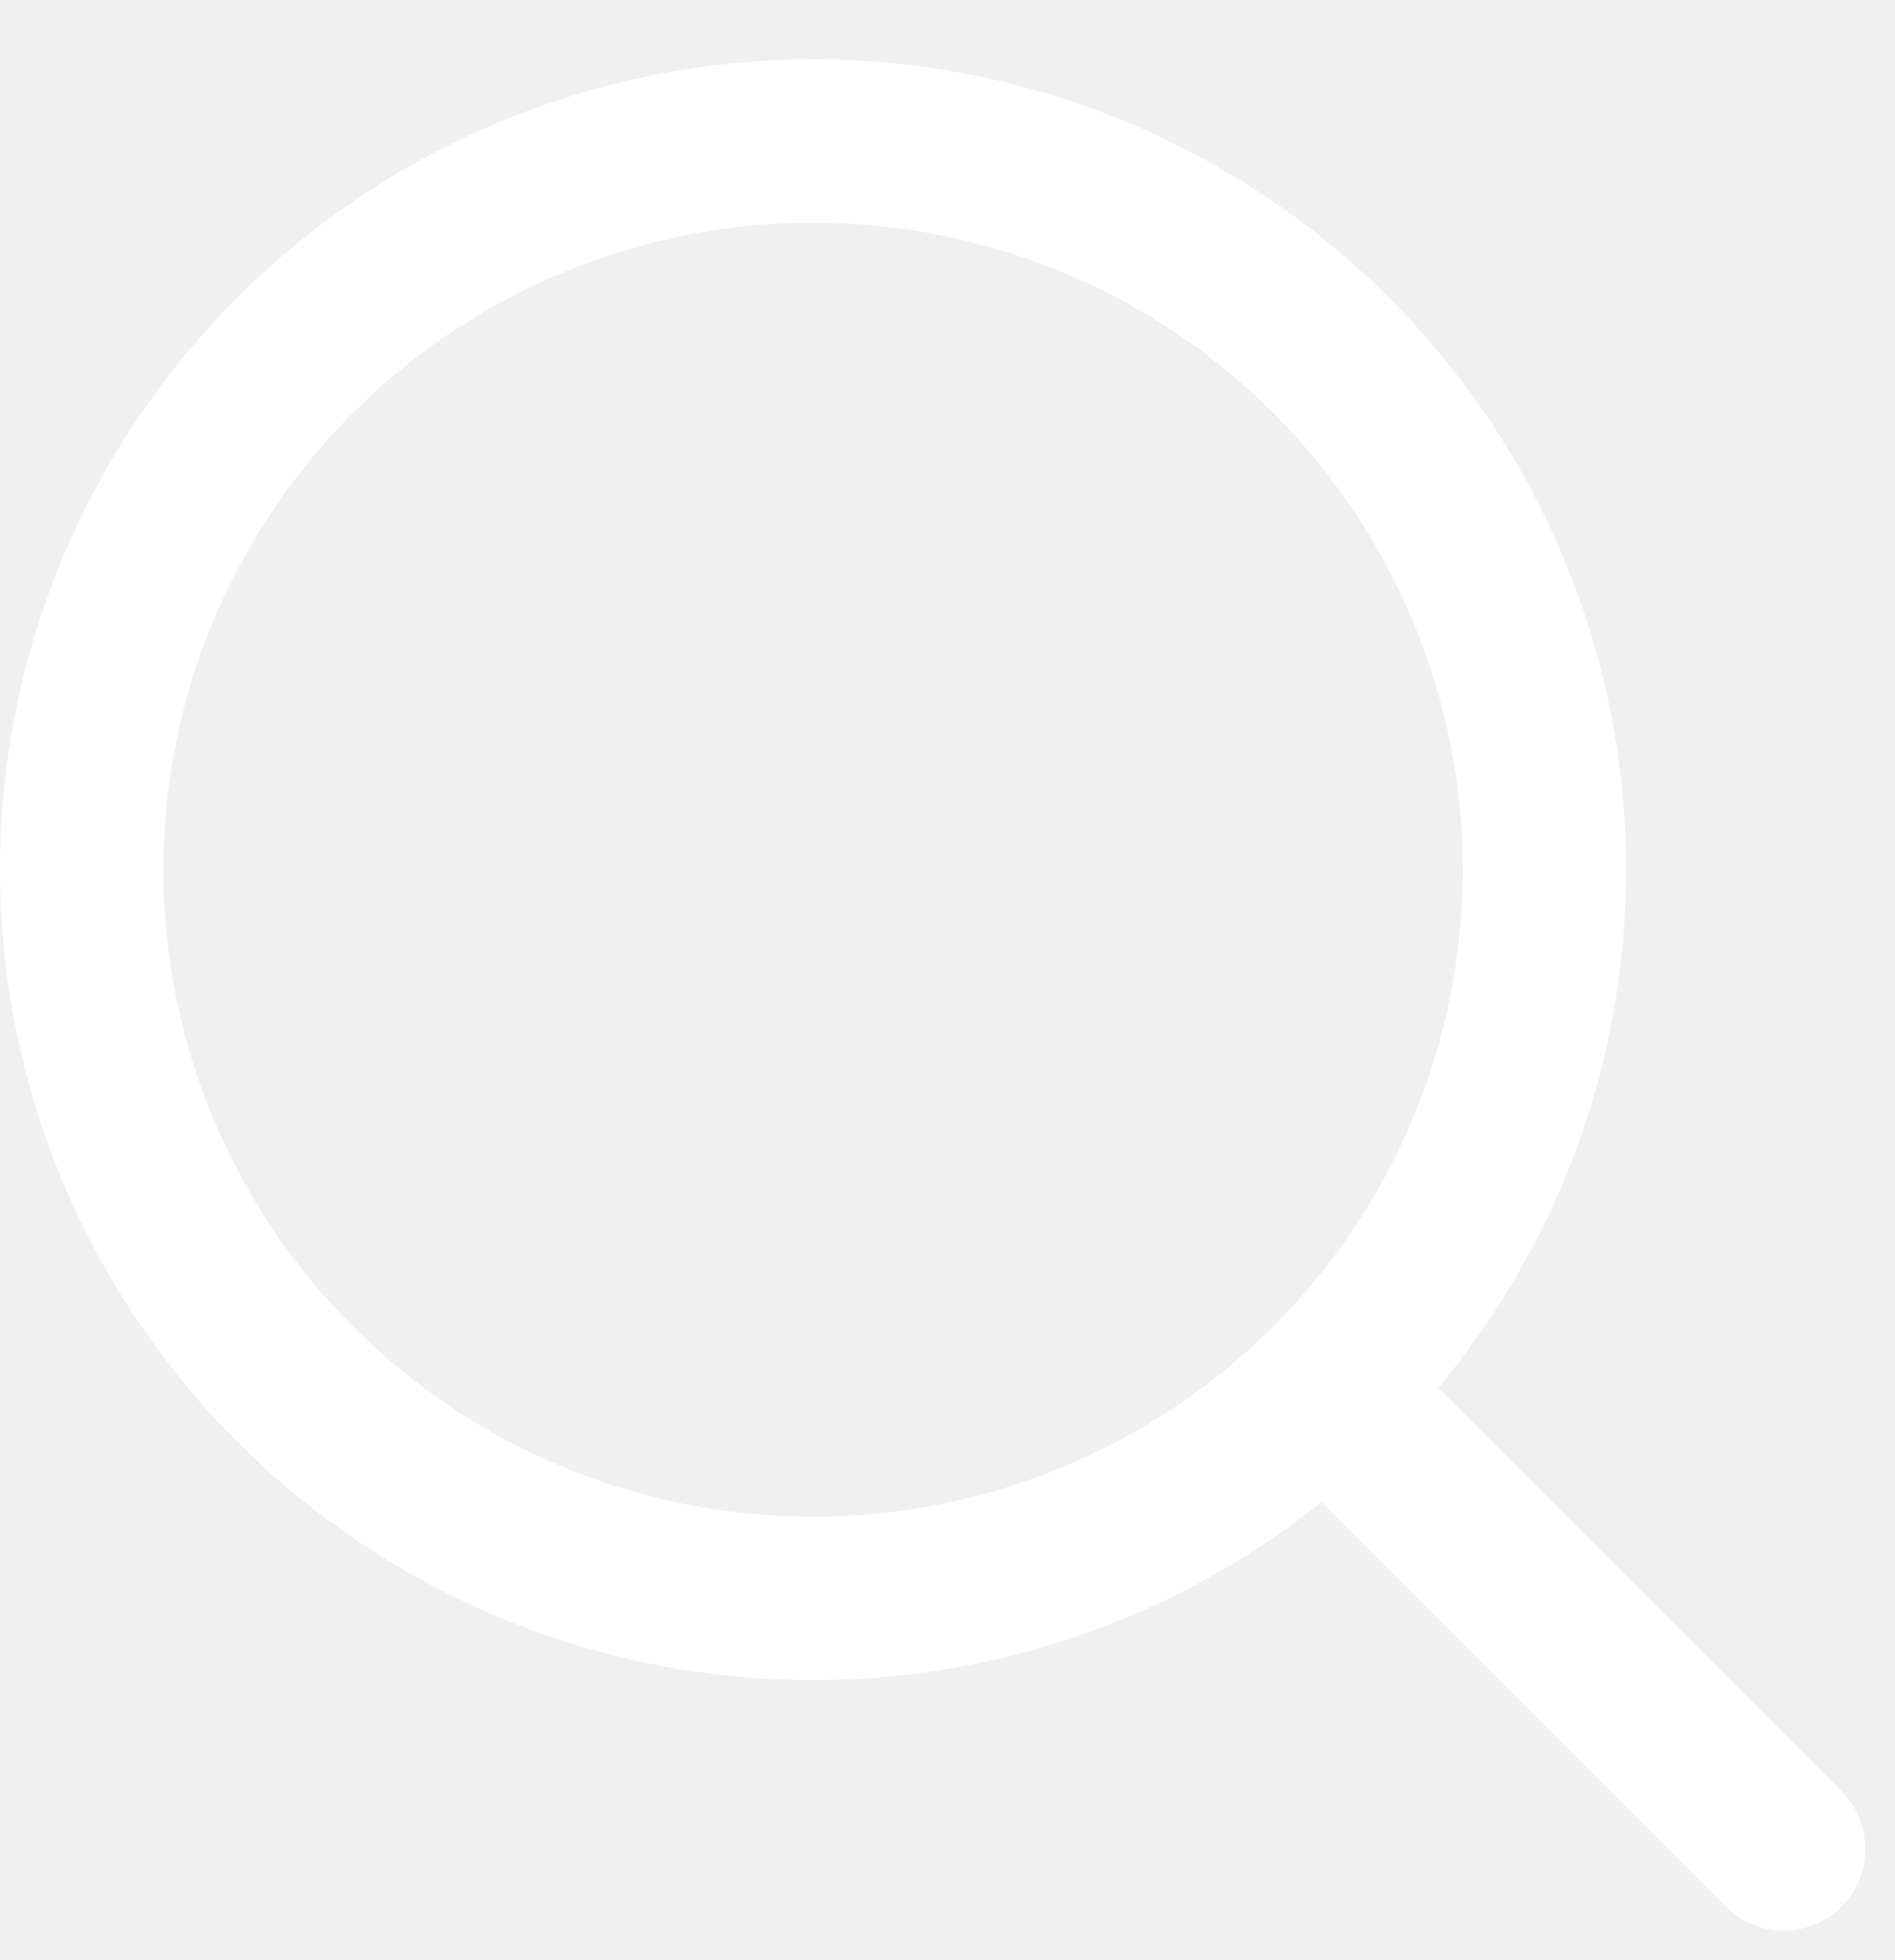
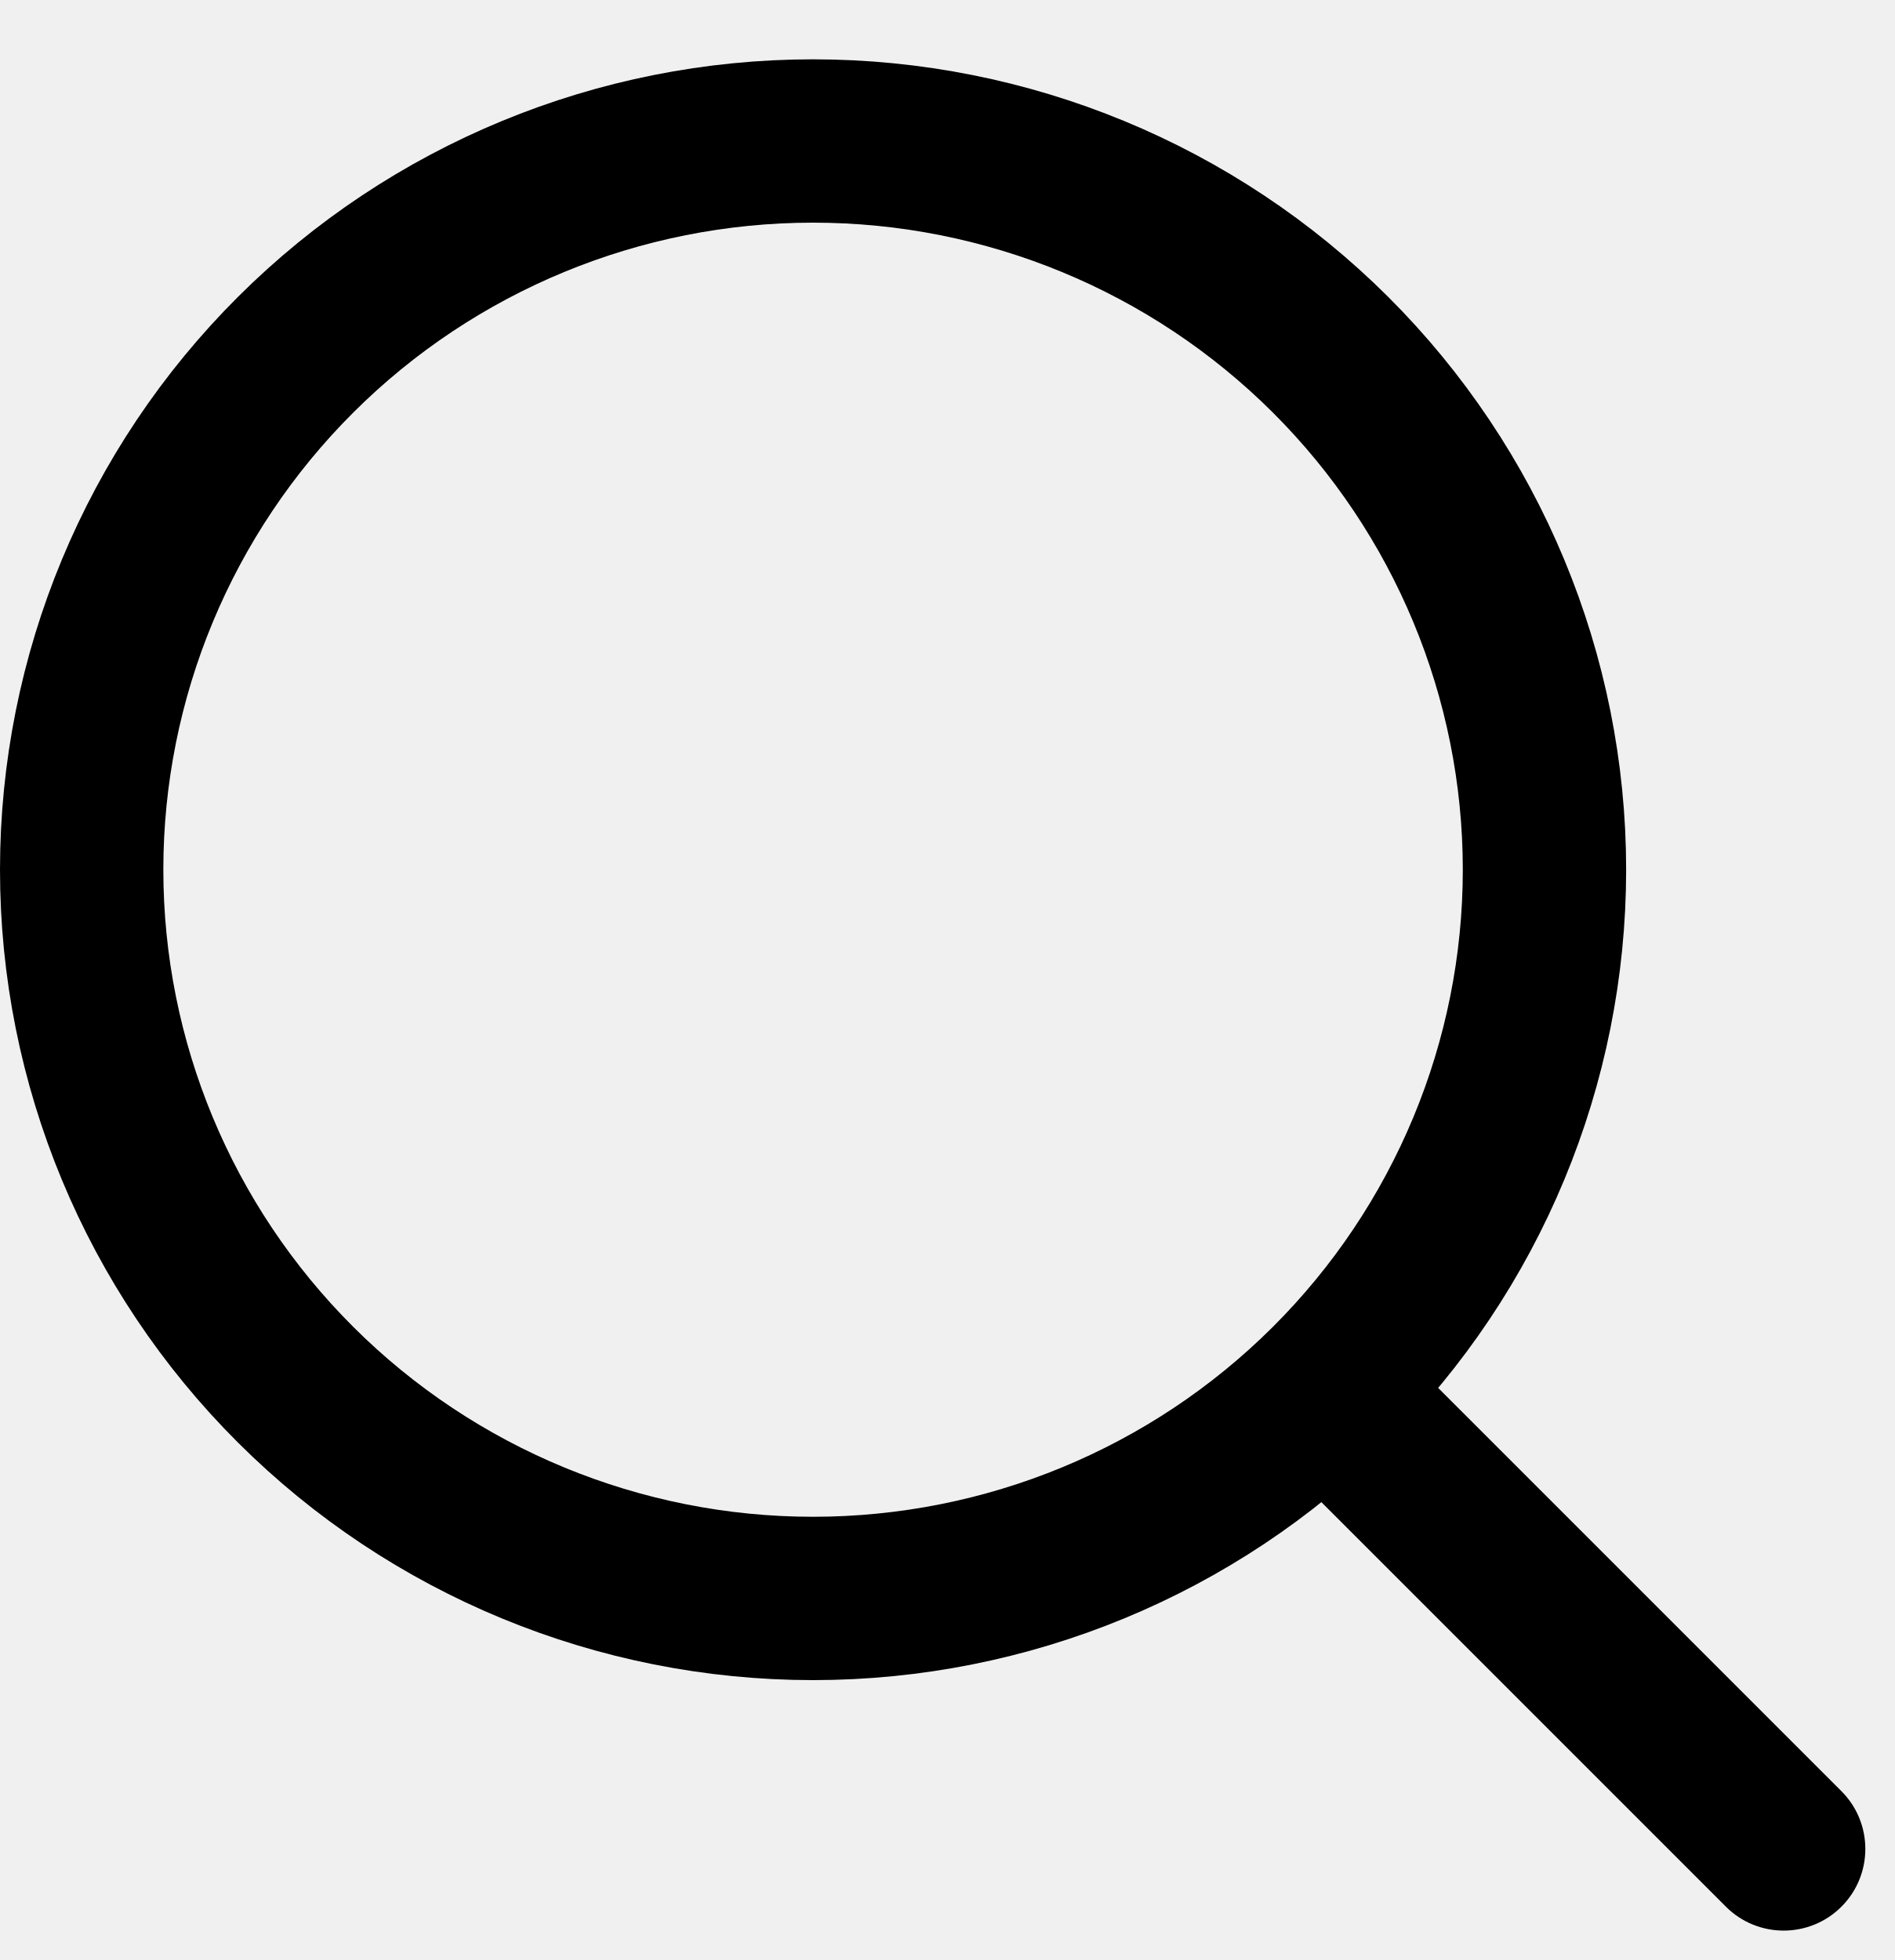
<svg xmlns="http://www.w3.org/2000/svg" width="29" height="30" viewBox="0 0 29 30" fill="none">
-   <path d="M4.527 21.197C2.428 19.105 1.25 16.269 1.25 13.312C1.25 10.355 2.428 7.519 4.527 5.427C6.626 3.334 9.474 2.158 12.444 2.158C15.415 2.158 18.262 3.334 20.362 5.427C22.46 7.519 23.639 10.355 23.639 13.312C23.639 16.269 22.46 19.105 20.362 21.197C18.262 23.29 15.415 24.466 12.444 24.466C9.474 24.466 6.626 23.29 4.527 21.197Z" stroke="white" stroke-width="2.5" stroke-linecap="round" stroke-linejoin="round" />
-   <path d="M26.416 29.184C26.904 29.672 27.696 29.672 28.184 29.184C28.672 28.696 28.672 27.904 28.184 27.416L26.416 29.184ZM19.416 22.184L26.416 29.184L28.184 27.416L21.184 20.416L19.416 22.184Z" fill="white" />
+   <path d="M4.527 21.197C2.428 19.105 1.25 16.269 1.25 13.312C1.25 10.355 2.428 7.519 4.527 5.427C6.626 3.334 9.474 2.158 12.444 2.158C15.415 2.158 18.262 3.334 20.362 5.427C22.46 7.519 23.639 10.355 23.639 13.312C23.639 16.269 22.46 19.105 20.362 21.197C18.262 23.29 15.415 24.466 12.444 24.466C9.474 24.466 6.626 23.29 4.527 21.197Z" stroke="black" stroke-width="2.5" stroke-linecap="round" stroke-linejoin="round" />
+   <path d="M26.416 29.184C26.904 29.672 27.696 29.672 28.184 29.184C28.672 28.696 28.672 27.904 28.184 27.416L26.416 29.184ZM19.416 22.184L26.416 29.184L28.184 27.416L21.184 20.416L19.416 22.184Z" fill="black" />
</svg>
